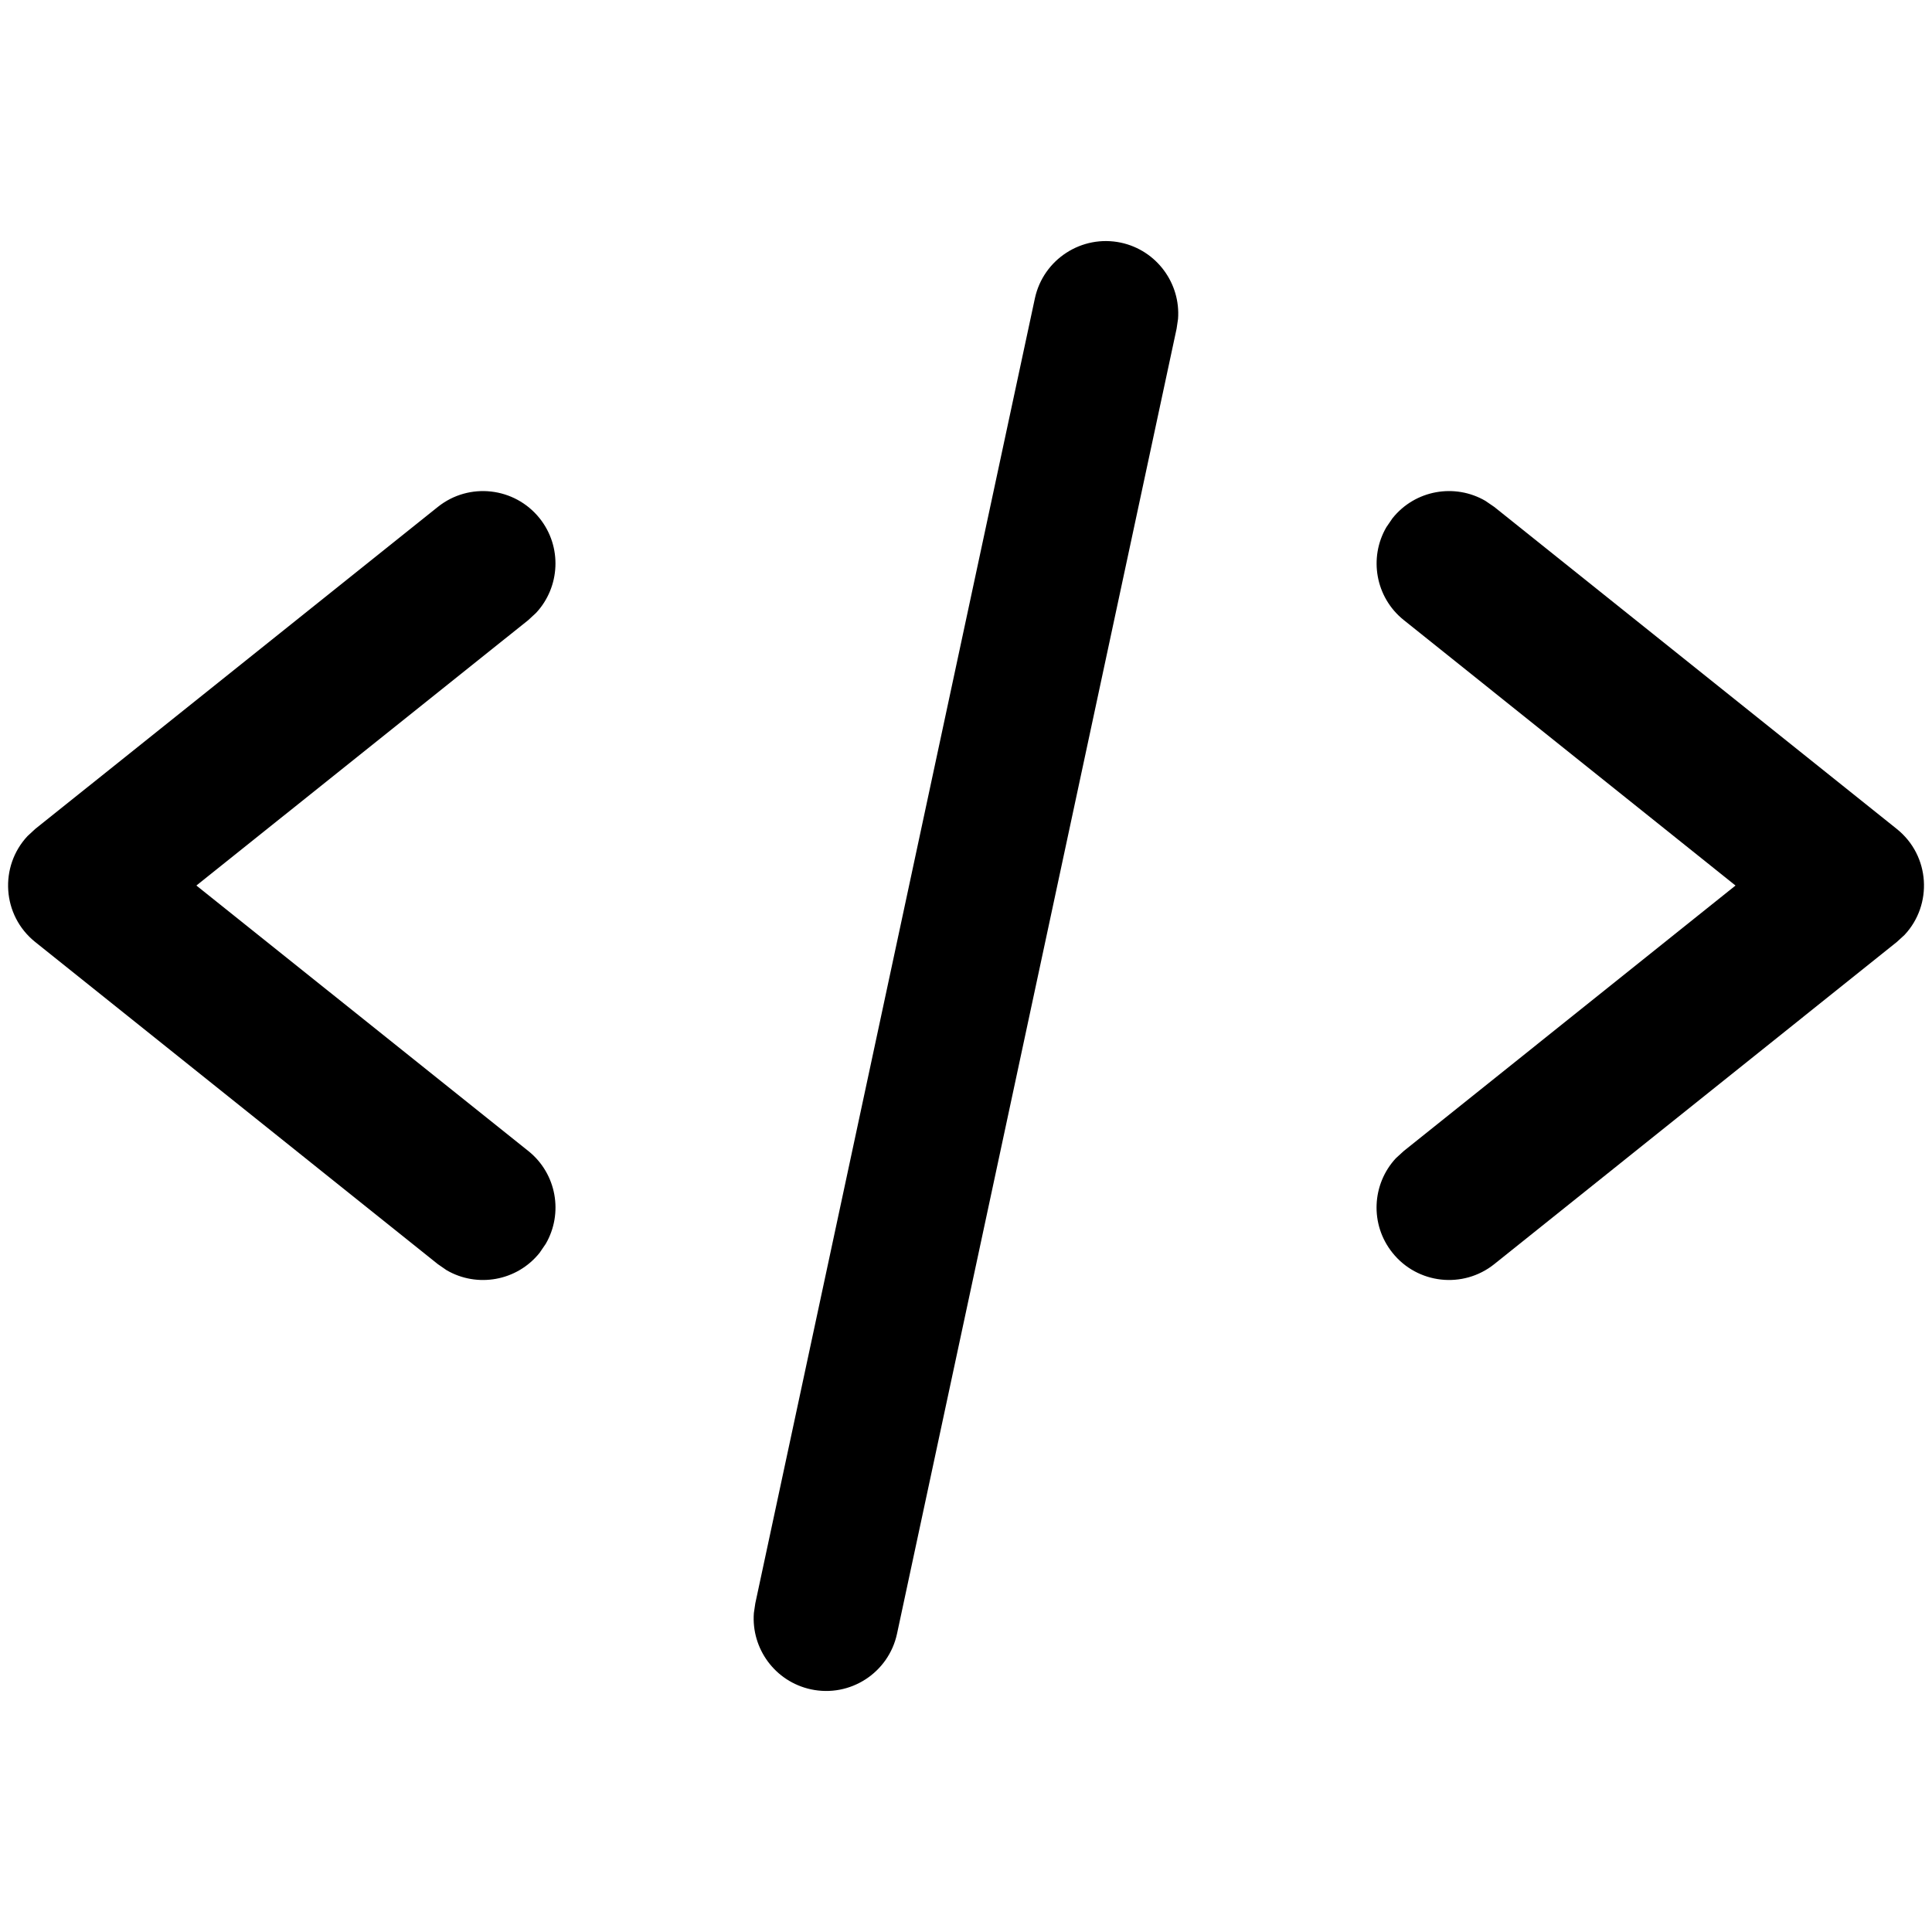
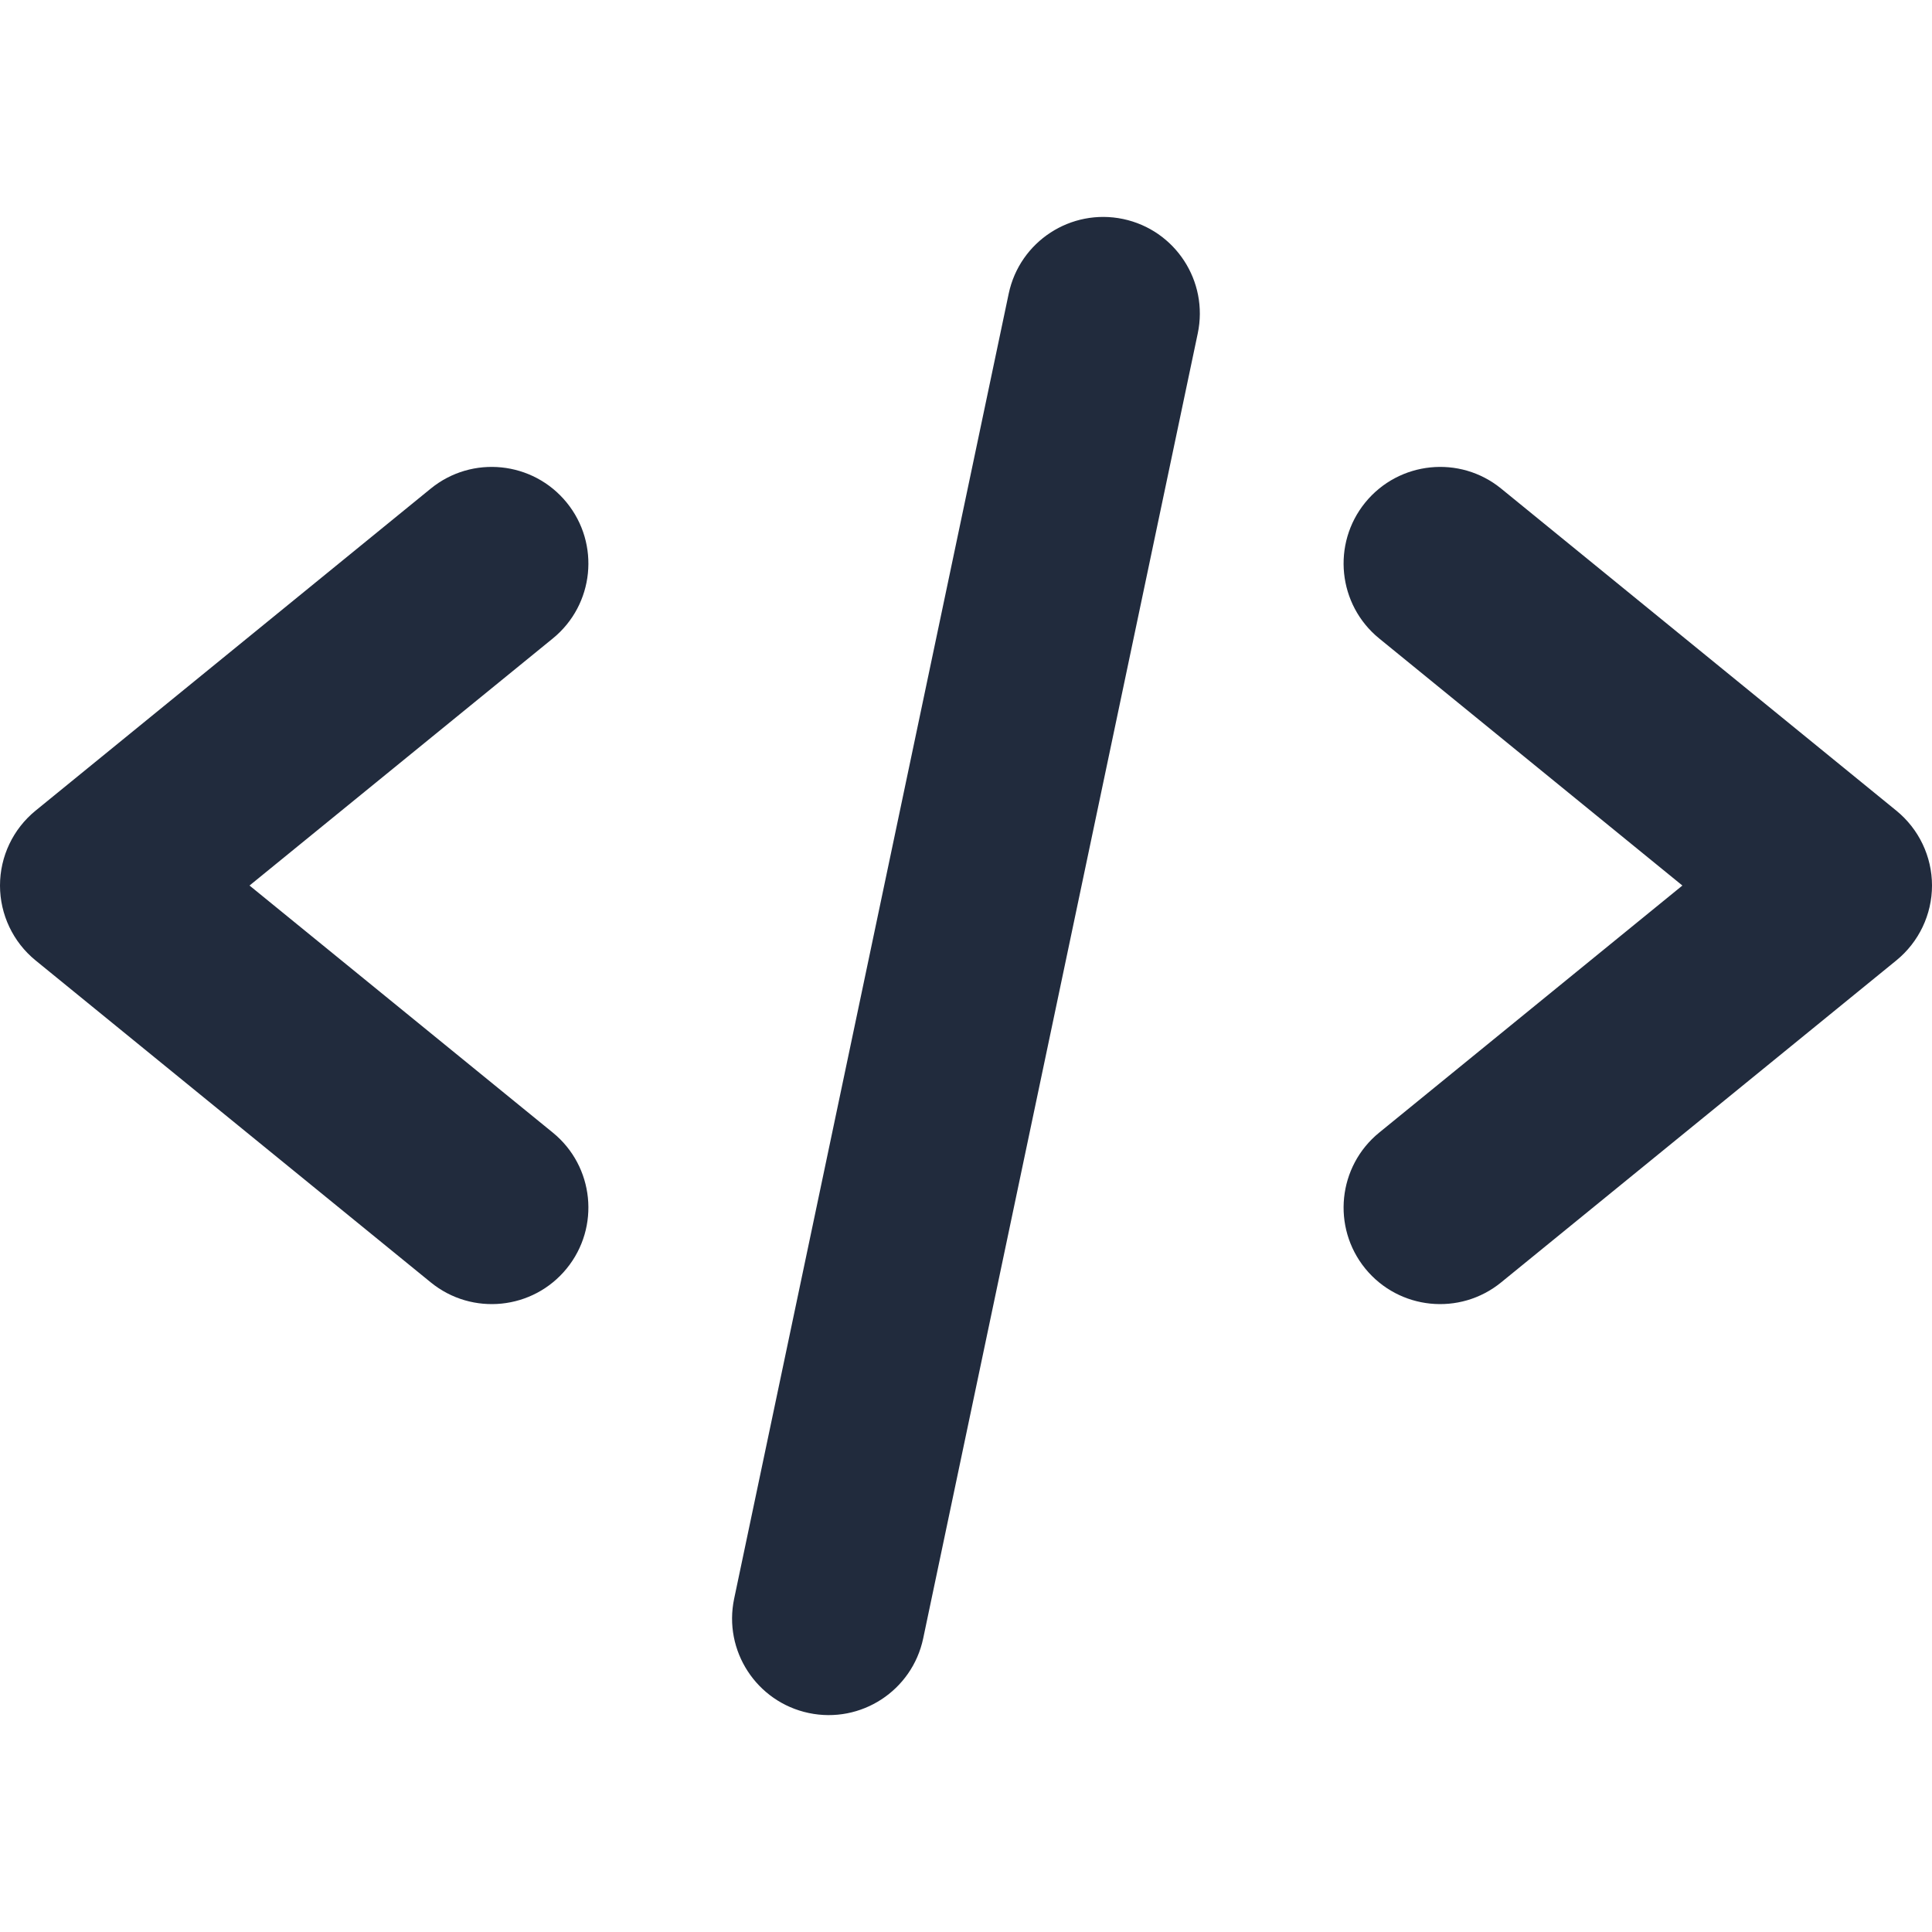
<svg xmlns="http://www.w3.org/2000/svg" width="20" height="20" viewBox="0 0 20 20" fill="none">
-   <path fill-rule="evenodd" clip-rule="evenodd" d="M11.604 2.512C11.199 2.426 10.8 2.684 10.713 3.089L7.819 16.597L7.804 16.698C7.776 17.067 8.024 17.408 8.395 17.488C8.8 17.575 9.199 17.317 9.286 16.912L12.18 3.403L12.195 3.302C12.223 2.934 11.975 2.592 11.604 2.512ZM4.532 5.248C4.855 4.989 5.327 5.042 5.586 5.365C5.821 5.659 5.799 6.076 5.55 6.344L5.469 6.419L2.033 9.167L5.469 11.915C5.763 12.15 5.833 12.561 5.649 12.877L5.586 12.969C5.351 13.263 4.939 13.333 4.623 13.149L4.532 13.086L0.365 9.752C0.019 9.475 -0.008 8.968 0.285 8.655L0.365 8.581L4.532 5.248ZM14.415 5.365C14.65 5.071 15.061 5.001 15.377 5.185L15.469 5.248L19.635 8.581C19.982 8.858 20.009 9.366 19.715 9.679L19.635 9.752L15.469 13.086C15.145 13.345 14.673 13.292 14.415 12.969C14.179 12.675 14.201 12.258 14.45 11.99L14.532 11.915L17.966 9.167L14.532 6.419C14.238 6.184 14.168 5.772 14.352 5.457L14.415 5.365Z" fill="black" />
+   <path fill-rule="evenodd" clip-rule="evenodd" d="M12.399 3.452C12.513 2.911 12.167 2.381 11.626 2.267C11.086 2.154 10.556 2.499 10.442 3.04L7.6 16.549C7.486 17.089 7.832 17.619 8.372 17.733C8.913 17.847 9.443 17.501 9.557 16.96L12.399 3.452ZM5.866 5.202C6.215 5.63 6.151 6.26 5.723 6.609L2.583 9.167L5.723 11.725C6.151 12.074 6.215 12.704 5.866 13.132C5.517 13.56 4.887 13.624 4.459 13.275L0.368 9.942C0.135 9.752 0 9.467 0 9.167C0 8.866 0.135 8.582 0.368 8.392L4.459 5.058C4.887 4.709 5.517 4.774 5.866 5.202ZM14.133 5.202C14.482 4.774 15.112 4.709 15.54 5.058L19.631 8.392C19.864 8.582 20 8.866 20 9.167C20 9.467 19.864 9.752 19.631 9.942L15.54 13.275C15.112 13.624 14.482 13.56 14.133 13.132C13.785 12.704 13.849 12.074 14.277 11.725L17.416 9.167L14.277 6.609C13.849 6.26 13.785 5.63 14.133 5.202Z" fill="#212B3D" />
</svg>
